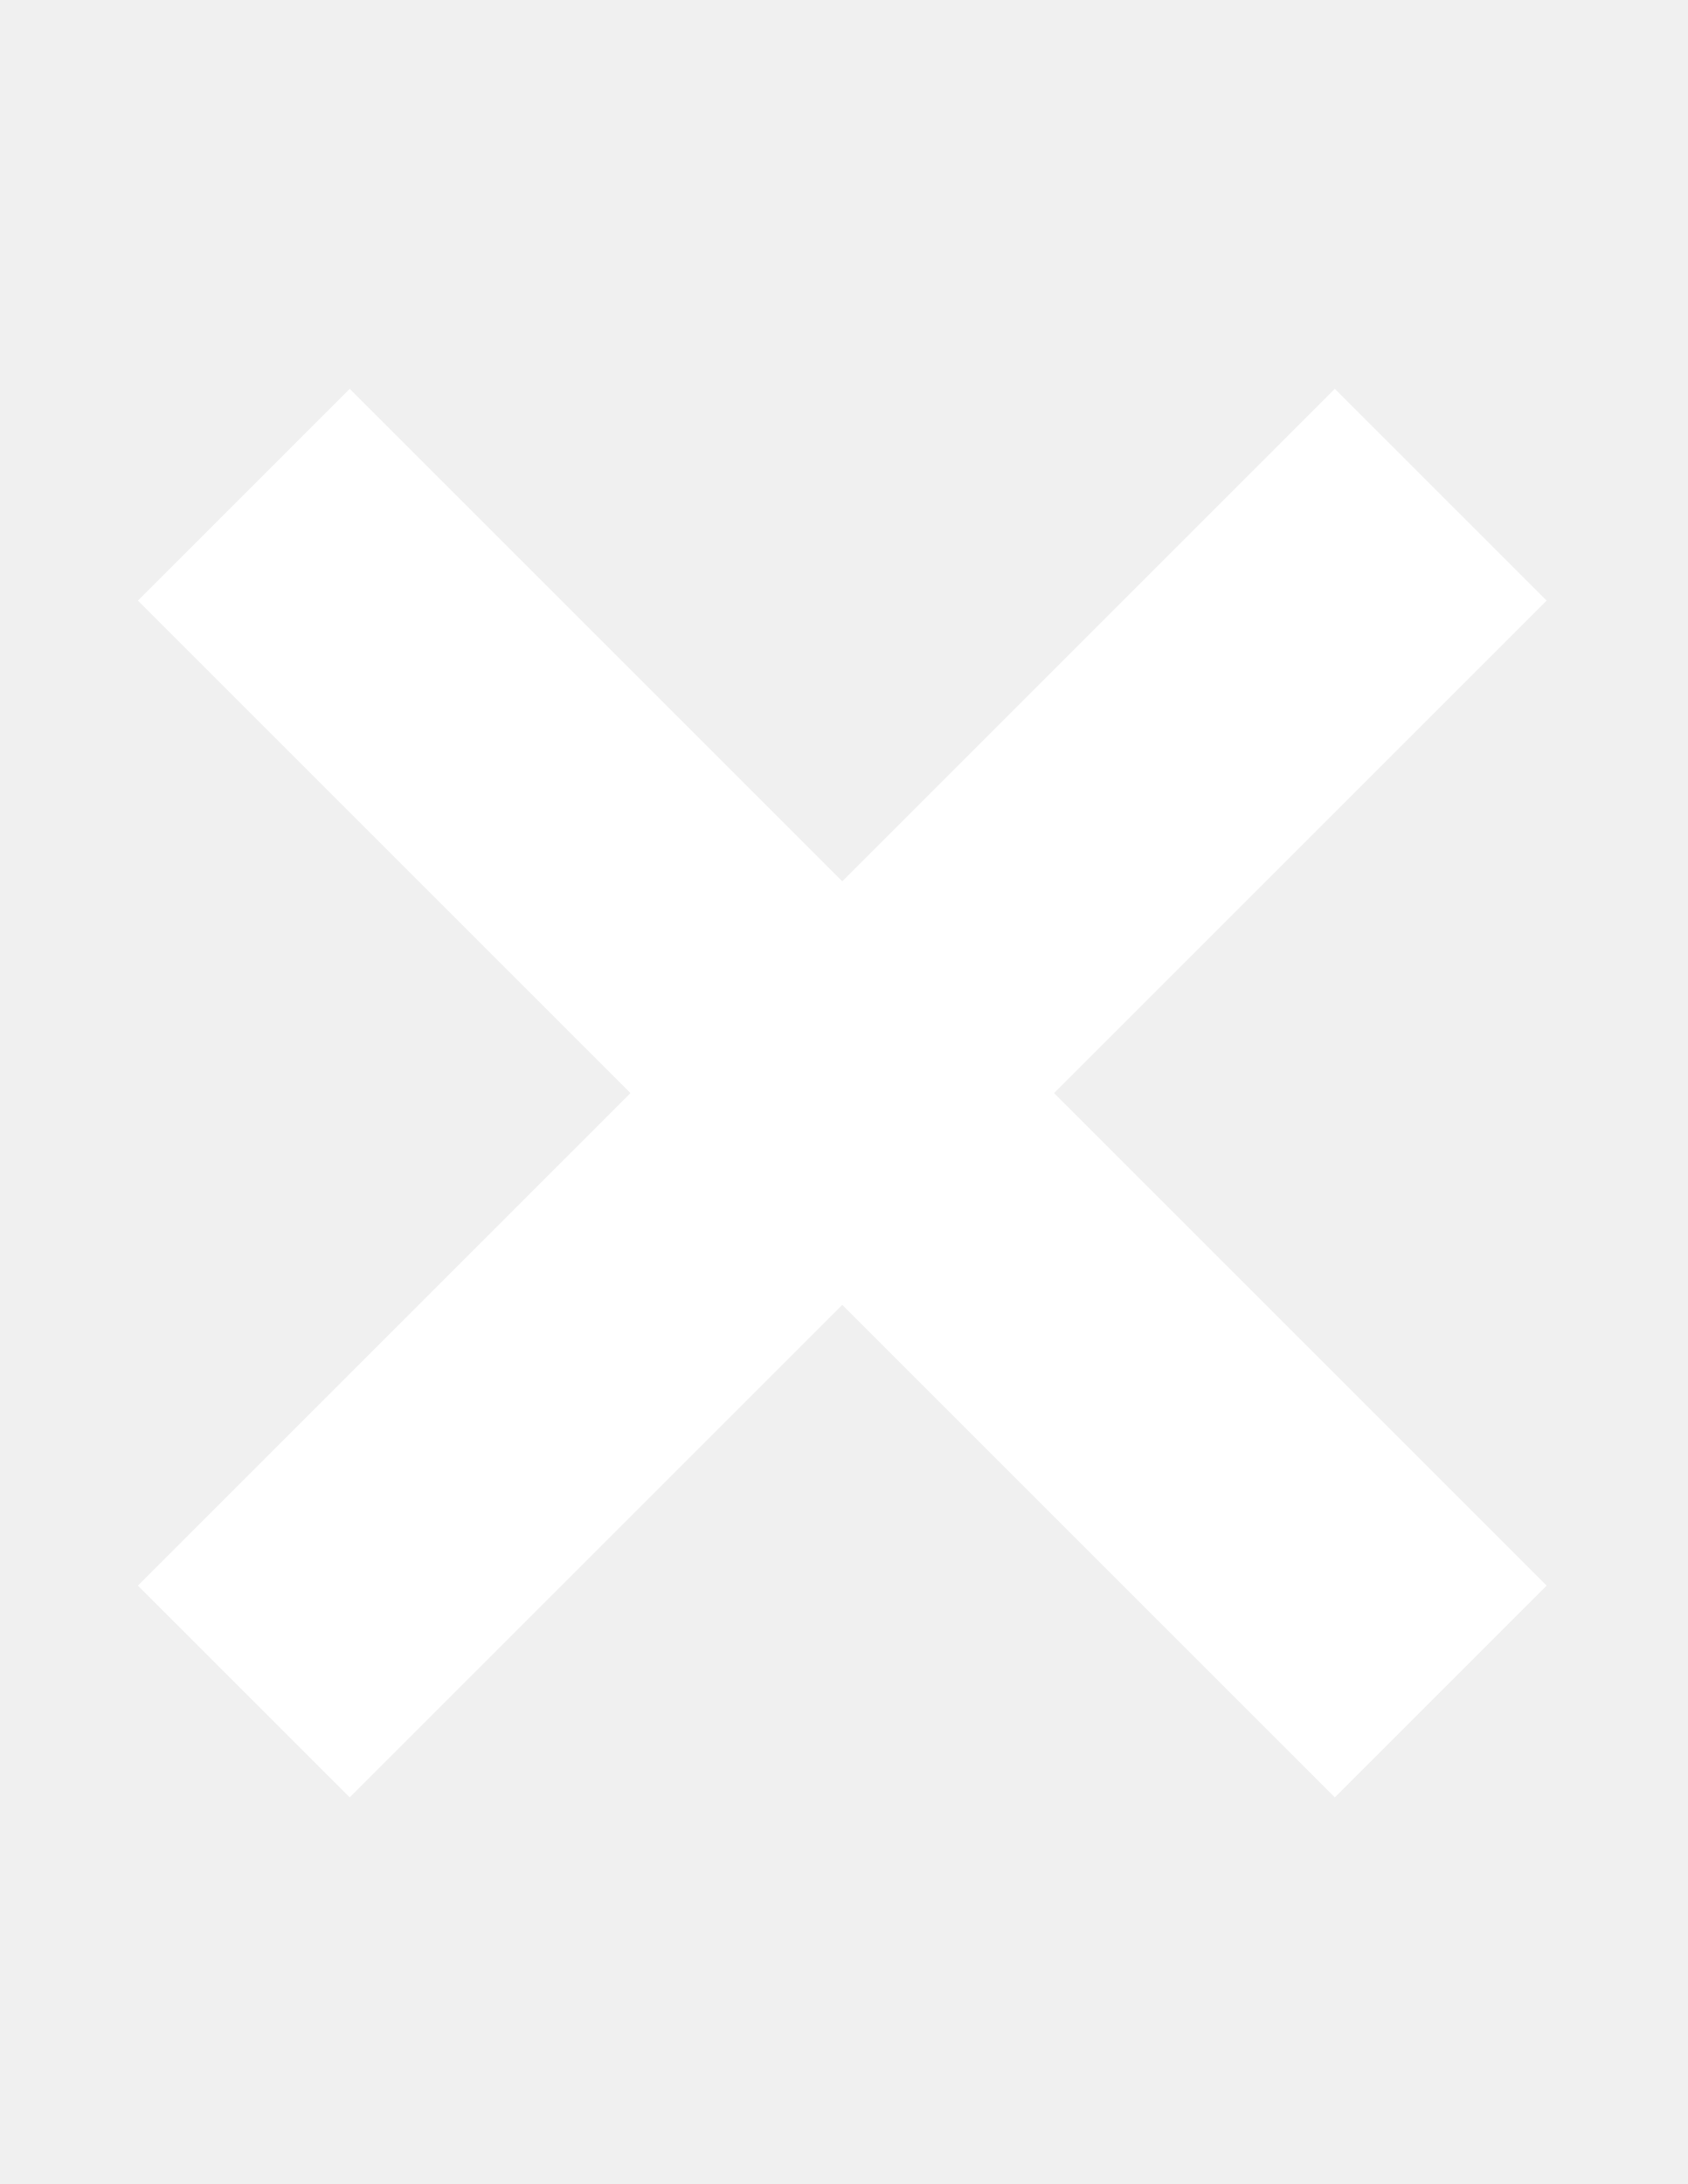
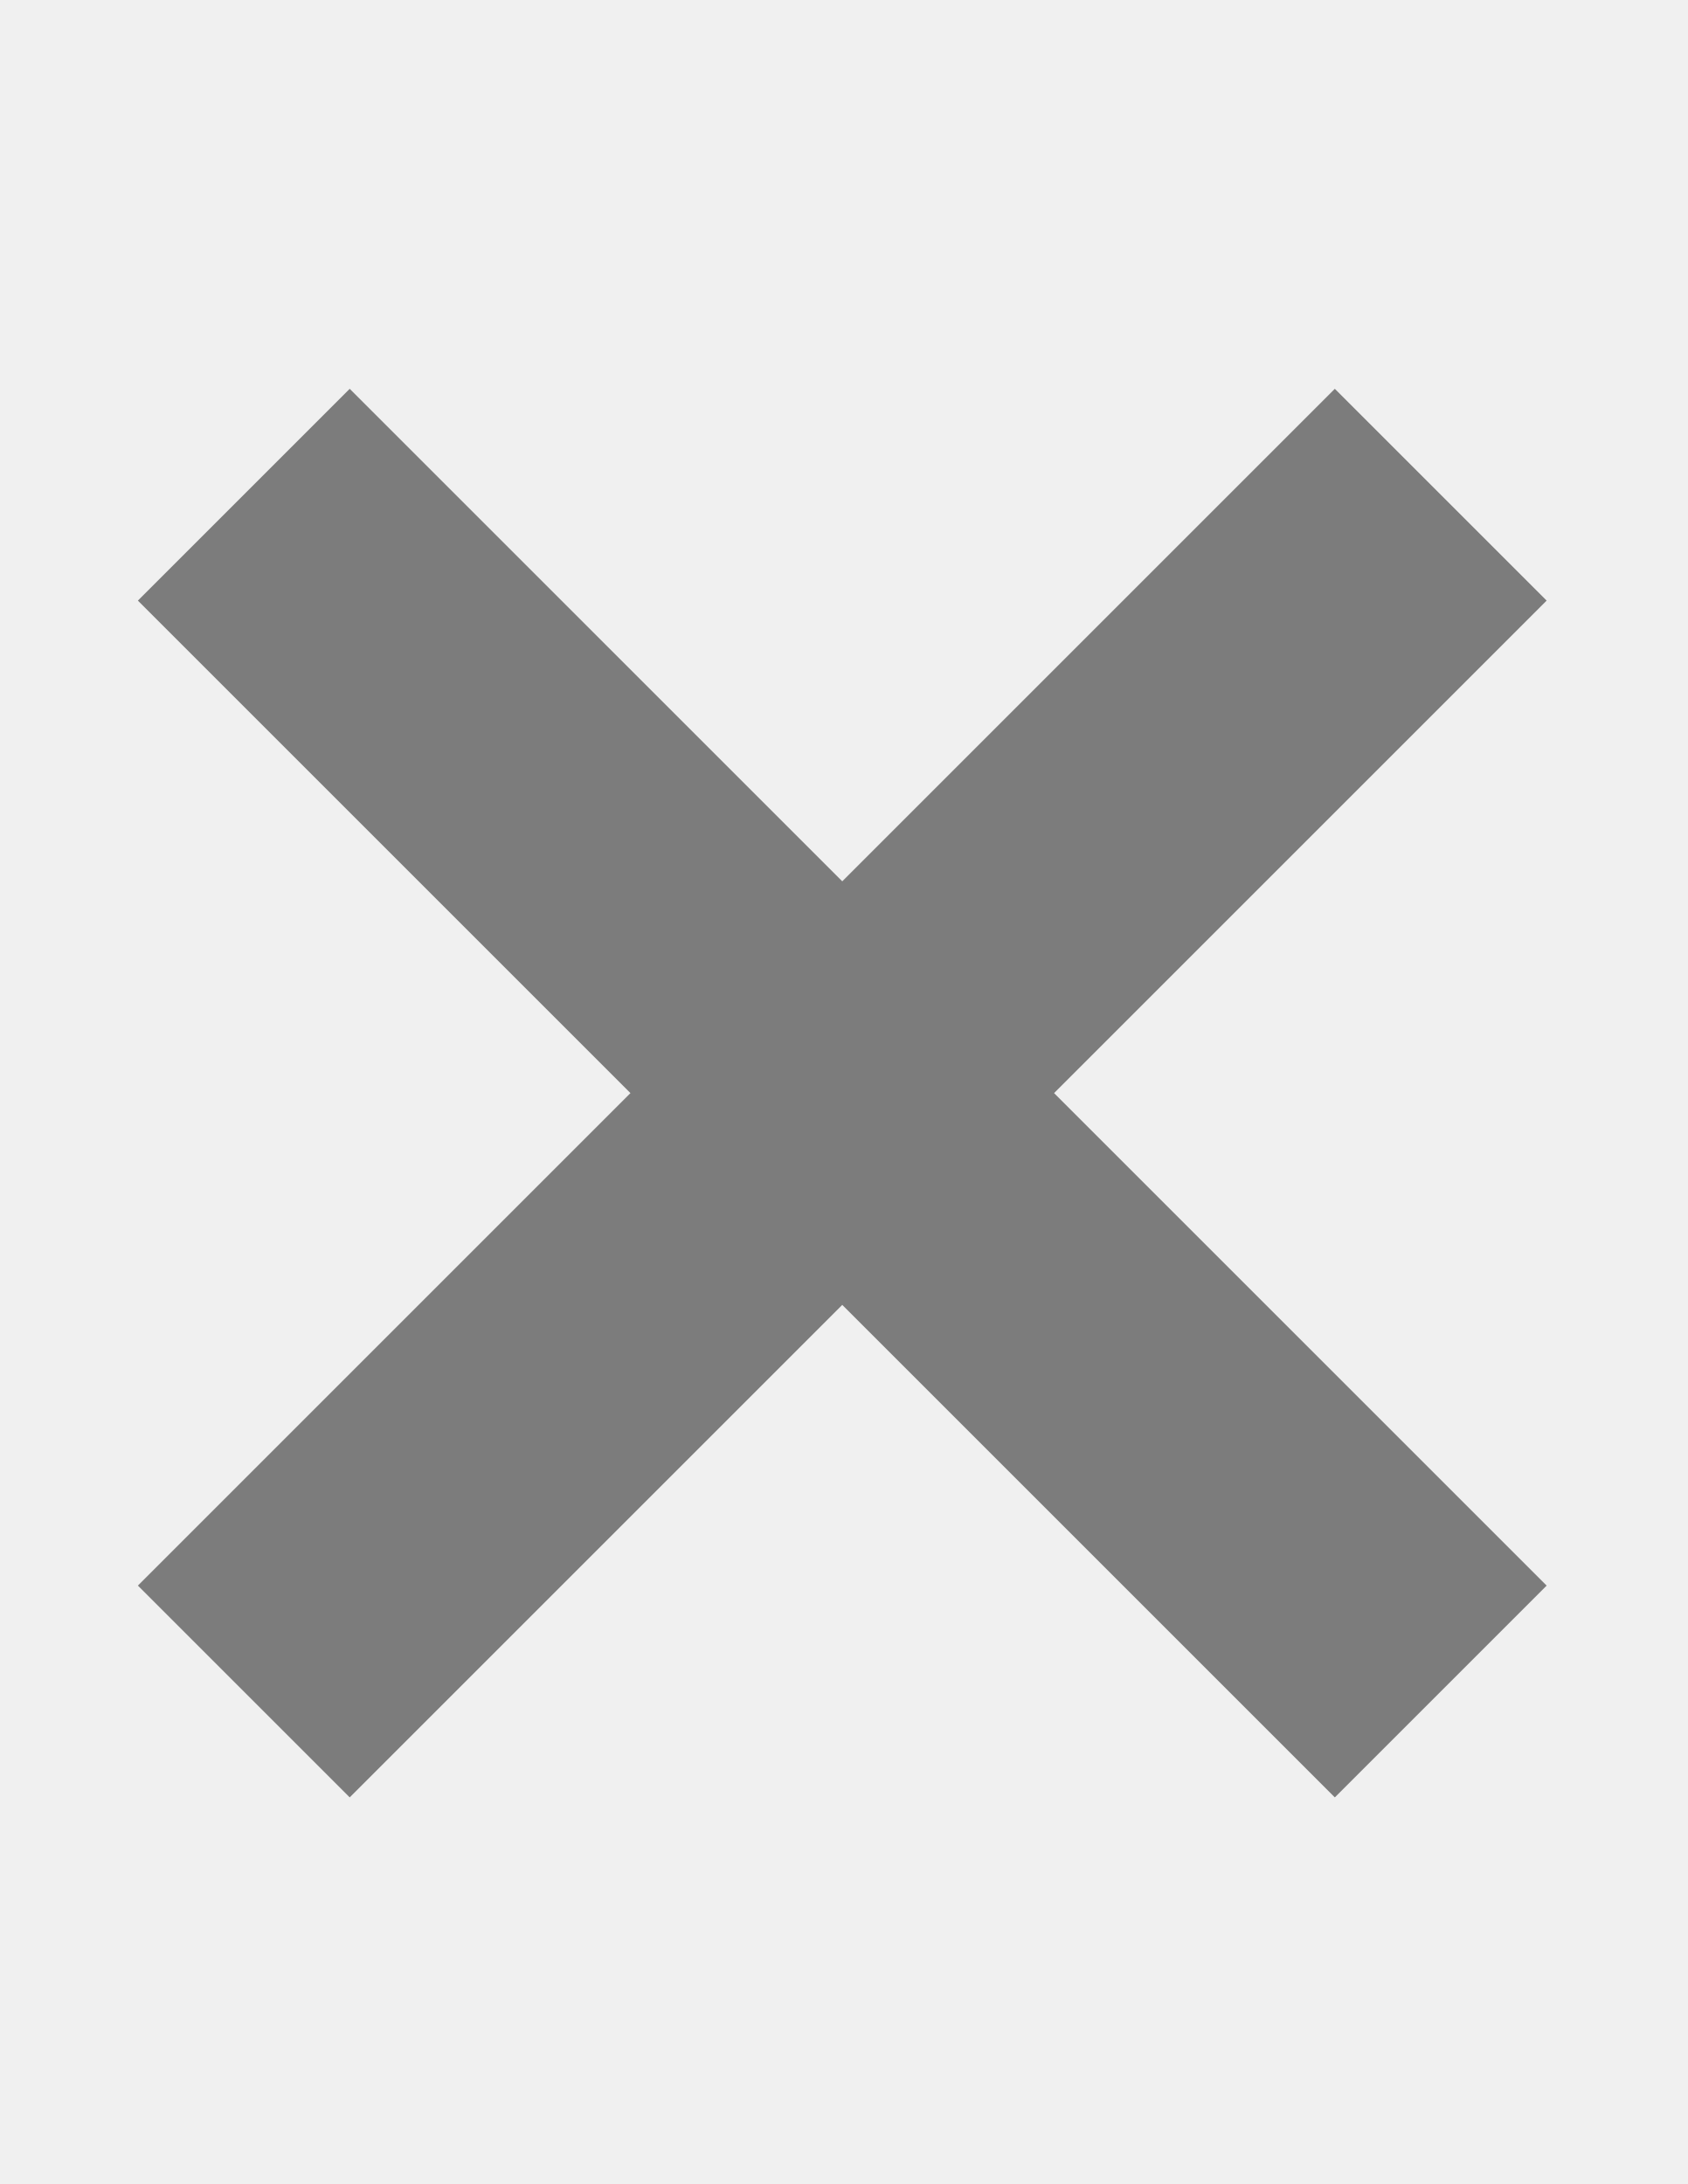
<svg xmlns="http://www.w3.org/2000/svg" id="Layer_1" style="enable-background:new 0 0 612 792;" version="1.1" viewBox="0 0 612 792" xml:space="preserve">
  <style type="text/css">
- 	.st0{fill:#fff;}
+ 	.st0{fill:#7c7c7c;}
</style>
  <g>
    <polygon class="st0" points="382.2,396.4 560.8,217.8 484,141 305.4,319.6 126.8,141 50,217.8 228.6,396.4 50,575 126.8,651.8    305.4,473.2 484,651.8 560.8,575 382.2,396.4  " />
  </g>
</svg>
